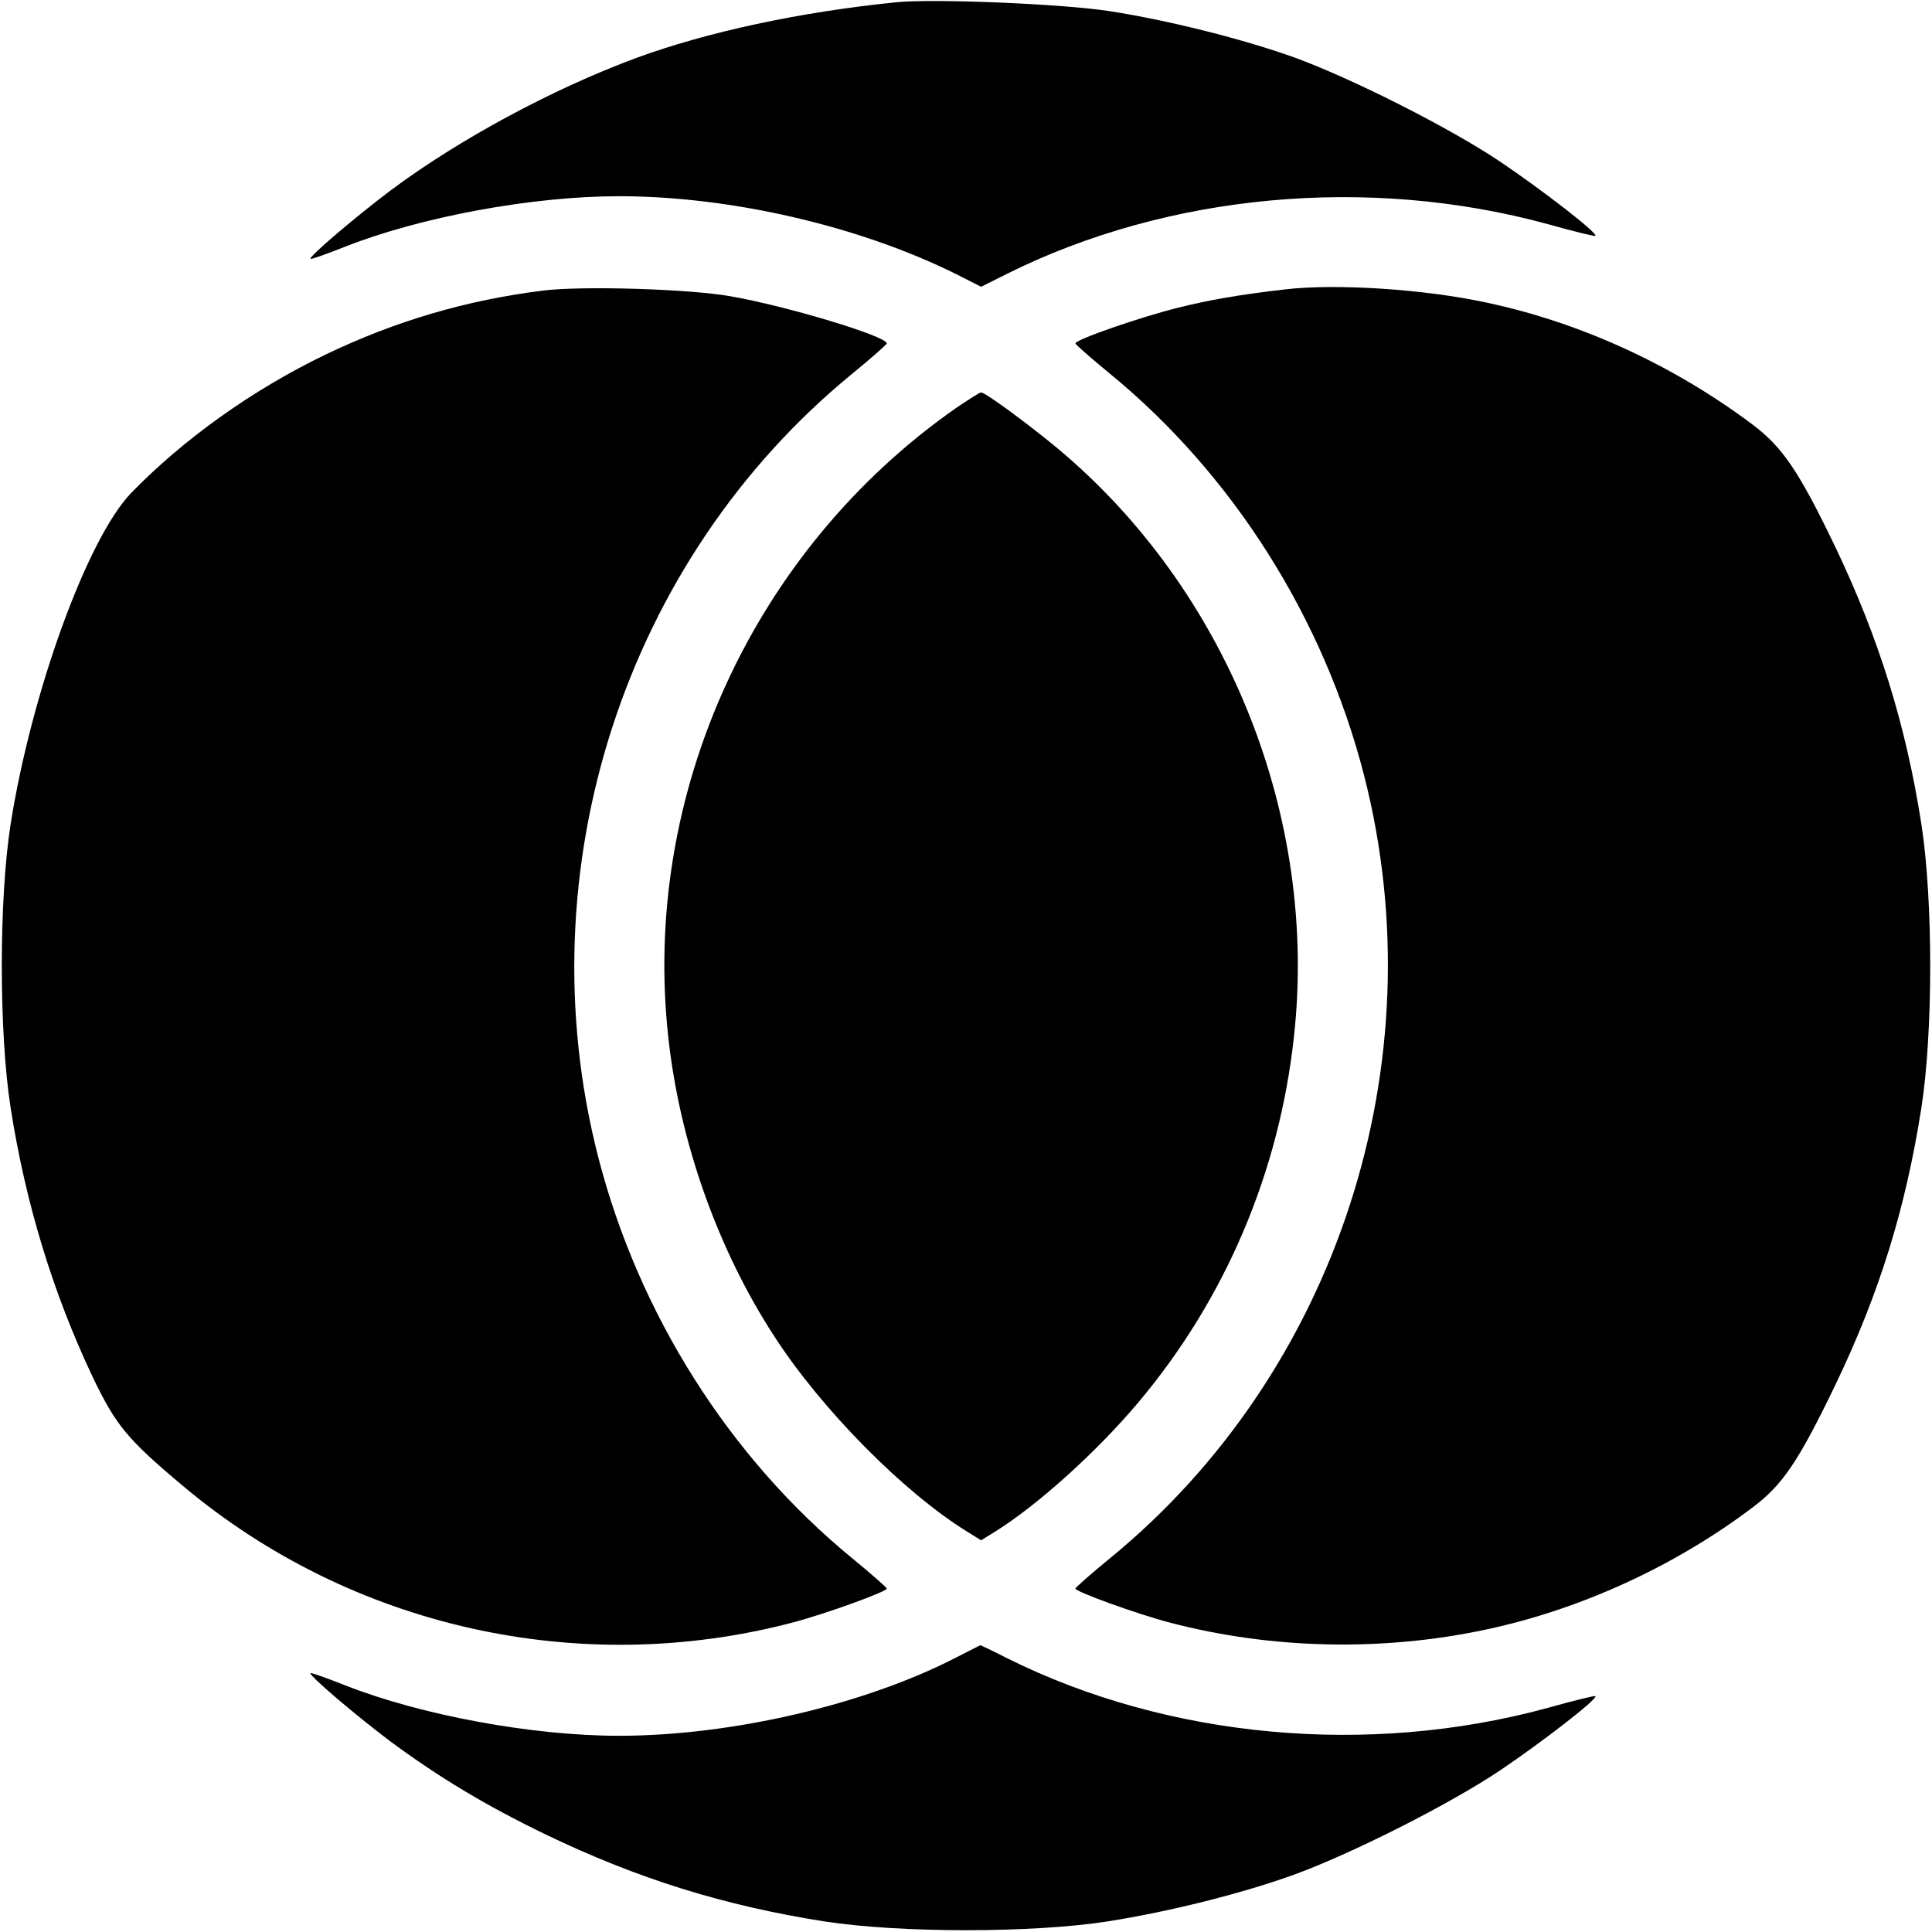
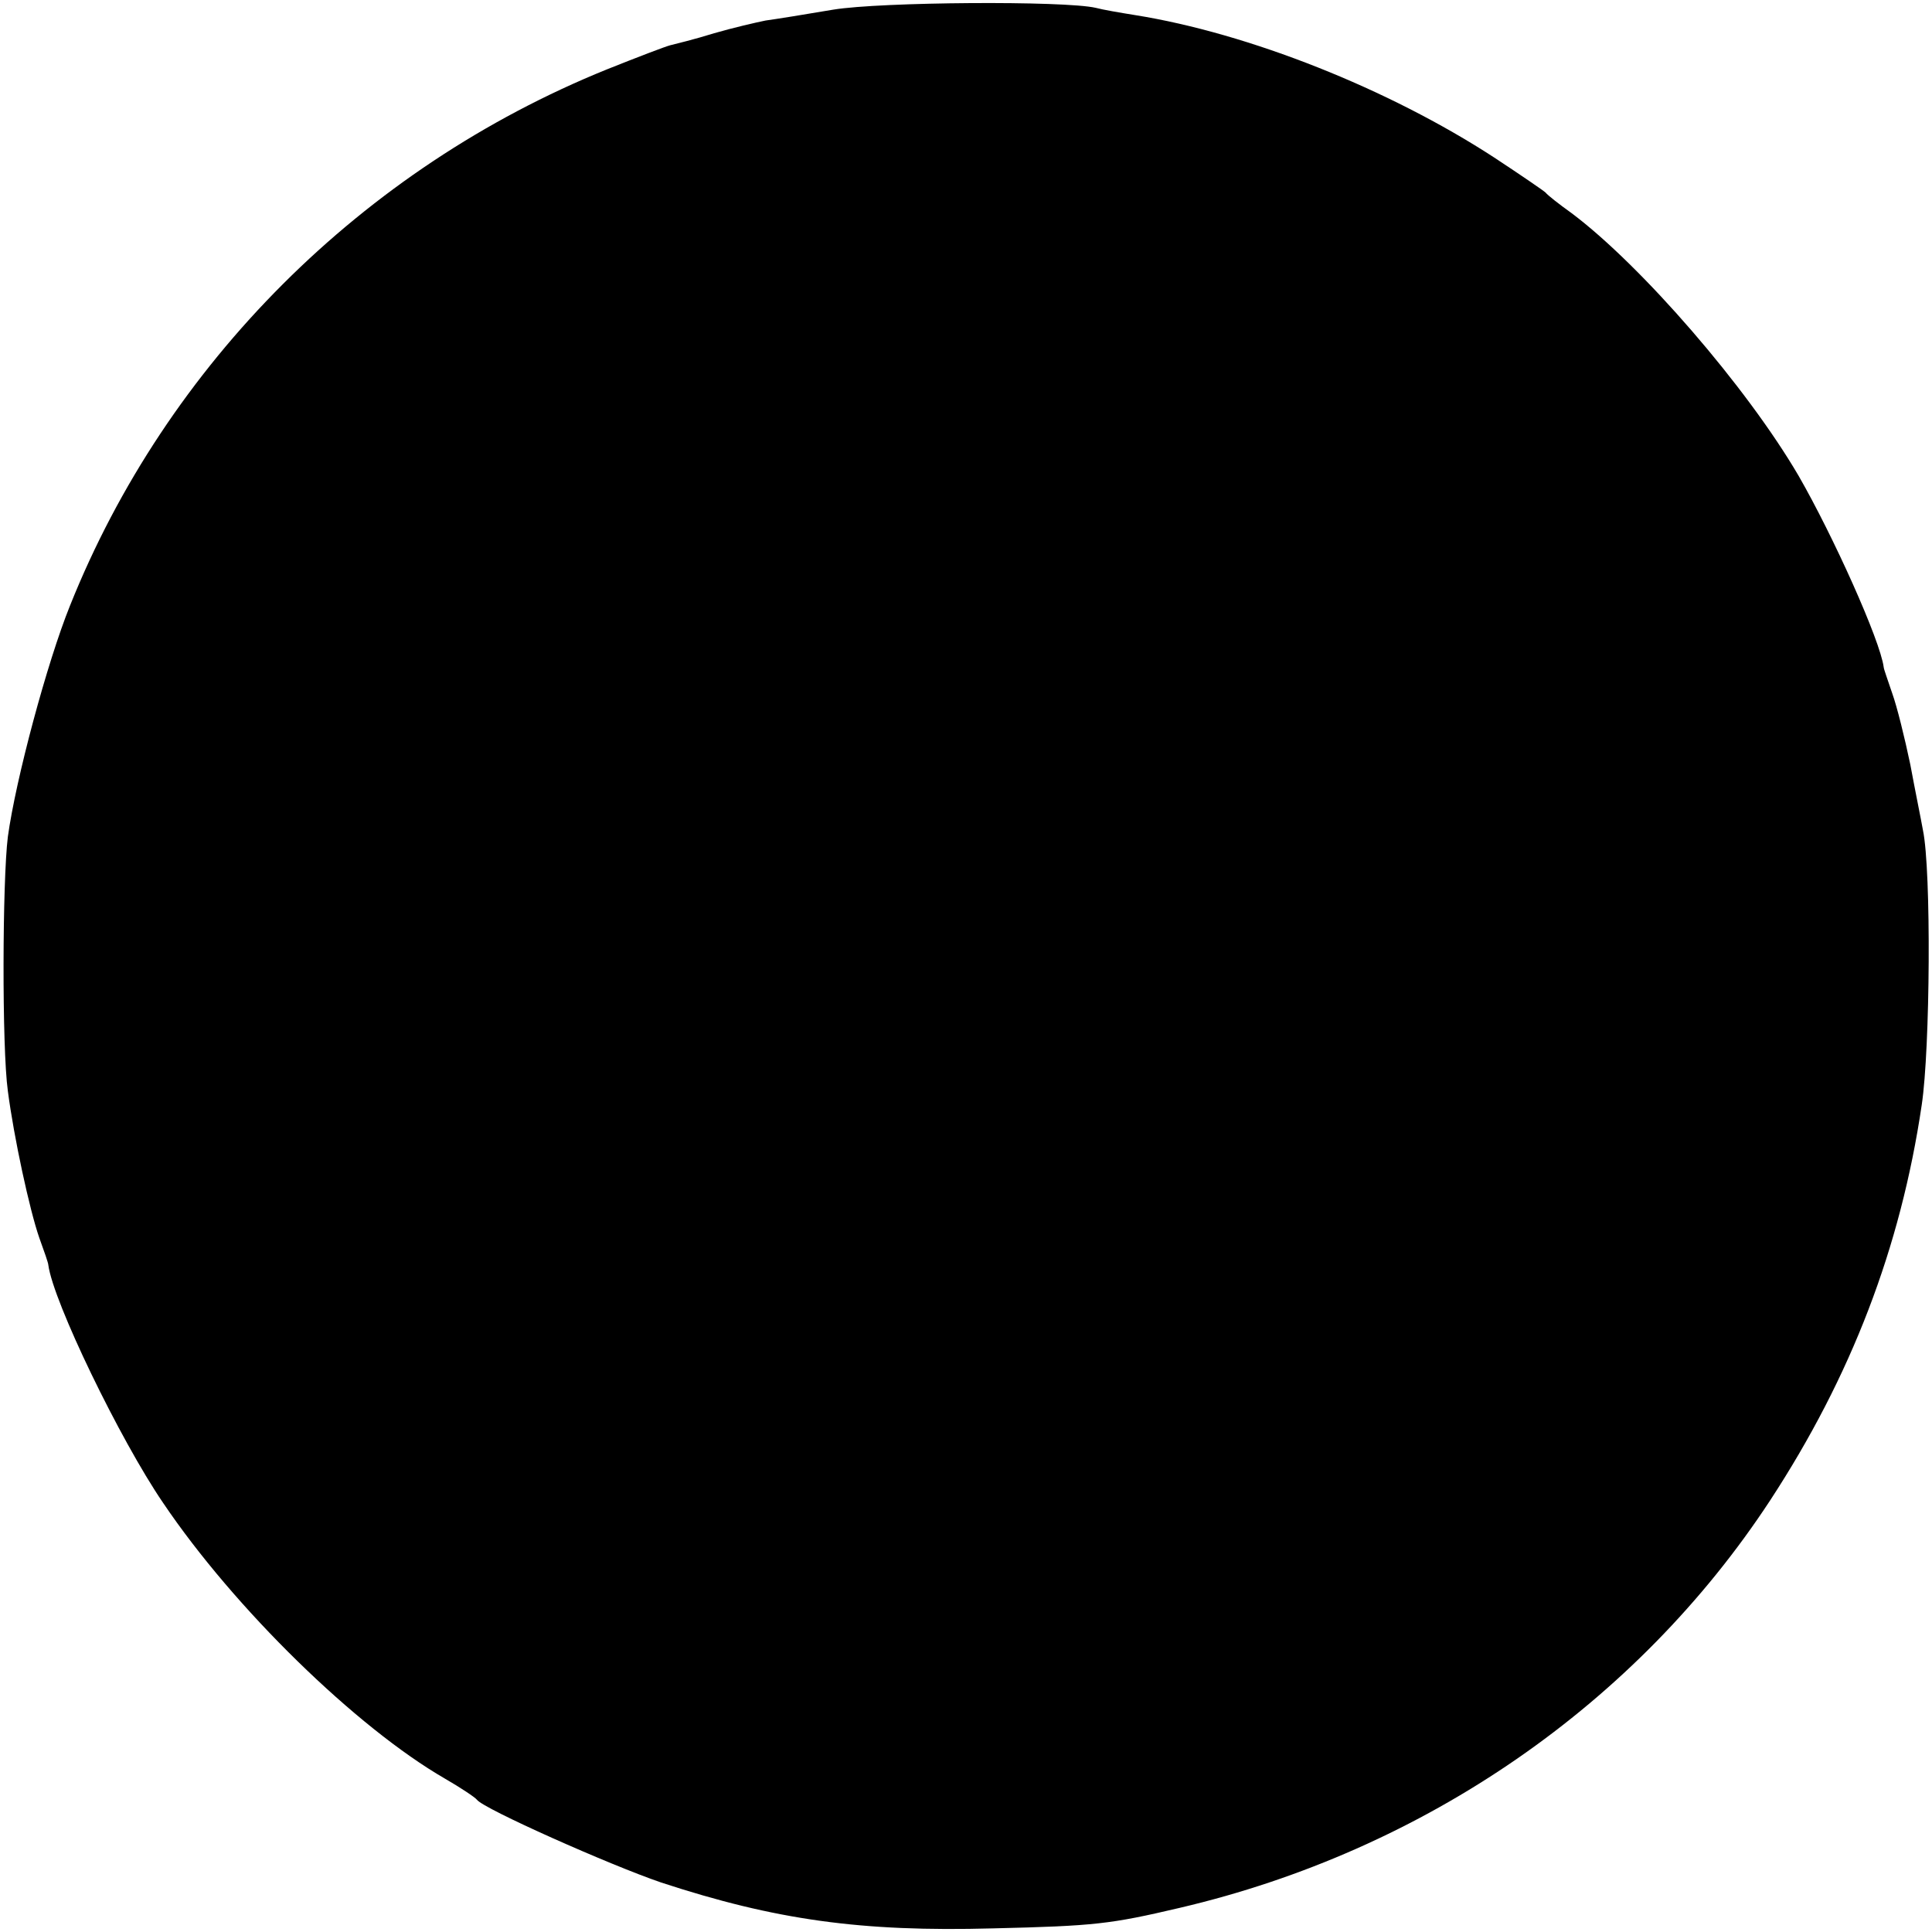
- <svg xmlns="http://www.w3.org/2000/svg" version="1.0" width="512pt" height="512pt" viewBox="0 0 512 512" preserveAspectRatio="xMidYMid meet">
-   <g transform="translate(0,512) scale(0.1,-0.1)" fill="#000000" stroke="none">
-     <path d="M2375 5114 c-257 -26 -502 -79 -690 -148 -221 -82 -468 -215 -649 -350 -93 -70 -219 -177 -213 -182 1 -2 43 13 91 32 200 79 496 134 726 134 297 0 637 -79 893 -206 l67 -34 68 34 c427 213 958 262 1434 132 68 -19 124 -33 126 -31 7 7 -139 120 -253 197 -133 89 -386 217 -540 274 -138 50 -341 101 -498 125 -126 19 -465 33 -562 23z" />
-     <path d="M1440 4350 c-203 -25 -393 -81 -578 -170 -193 -93 -376 -224 -514 -366 -117 -121 -265 -530 -320 -879 -31 -200 -31 -549 0 -750 40 -255 112 -491 218 -715 61 -127 91 -164 239 -288 446 -375 1051 -510 1615 -362 88 23 250 82 250 90 0 3 -41 39 -91 80 -326 267 -567 648 -674 1065 -195 761 71 1582 674 2075 50 41 91 77 91 80 0 19 -265 99 -415 125 -107 19 -389 28 -495 15z" />
-     <path d="M3405 4353 c-121 -14 -202 -28 -285 -49 -100 -25 -270 -84 -270 -94 0 -3 41 -39 91 -80 326 -267 567 -648 674 -1065 195 -761 -71 -1582 -674 -2075 -50 -41 -91 -77 -91 -80 0 -8 162 -67 250 -90 270 -71 566 -77 840 -18 249 53 499 168 703 322 81 60 123 123 221 326 117 244 186 467 228 735 31 200 31 549 0 750 -41 264 -113 494 -228 735 -98 204 -141 266 -221 326 -210 157 -454 269 -703 322 -166 36 -401 51 -535 35z" />
-     <path d="M2534 4039 c-538 -376 -834 -1023 -763 -1667 30 -279 132 -565 282 -795 126 -194 342 -412 510 -516 l37 -23 37 23 c113 70 272 214 381 344 230 274 372 609 411 967 65 585 -178 1187 -629 1562 -80 66 -189 146 -200 146 -4 0 -33 -19 -66 -41z" />
-     <path d="M2535 728 c-244 -126 -597 -208 -895 -208 -230 0 -526 55 -726 134 -48 19 -90 34 -91 32 -6 -5 120 -112 213 -182 129 -95 250 -168 409 -245 245 -118 473 -189 740 -231 201 -31 550 -31 750 0 165 26 361 75 500 126 154 57 407 185 540 274 114 77 260 190 253 197 -2 2 -58 -12 -126 -31 -476 -130 -1007 -81 -1434 132 -37 19 -69 34 -70 34 -2 -1 -30 -15 -63 -32z" />
+ <svg xmlns="http://www.w3.org/2000/svg" version="1.0" width="320pt" height="320pt" viewBox="0 0 320 320" preserveAspectRatio="xMidYMid meet">
+   <g transform="translate(0,320) scale(0.1,-0.1)" fill="#000000" stroke="none">
+     <path d="M1380 3184 c-47 -8 -97 -16 -112 -18 -15 -3 -54 -12 -85 -21 -32 -10 -65 -18 -73 -20 -8 -2 -55 -20 -105 -40 -405 -164 -729 -488 -889 -888 -38 -94 -90 -288 -103 -383 -9 -72 -10 -349 0 -421 10 -77 36 -197 52 -243 8 -22 15 -42 15 -45 8 -61 119 -290 190 -394 118 -175 320 -372 467 -457 26 -15 50 -31 53 -35 11 -15 220 -108 305 -137 189 -62 331 -82 550 -76 168 4 194 7 309 34 406 95 757 338 978 675 134 205 216 418 251 655 14 93 16 388 2 455 -3 17 -13 66 -21 109 -9 43 -22 96 -30 118 -7 21 -14 40 -14 43 -6 45 -84 218 -141 317 -86 147 -260 348 -376 435 -21 15 -40 30 -43 34 -3 3 -41 29 -85 58 -175 114 -407 206 -595 236 -25 4 -54 9 -65 12 -52 12 -356 10 -435 -3z" />
  </g>
</svg>
